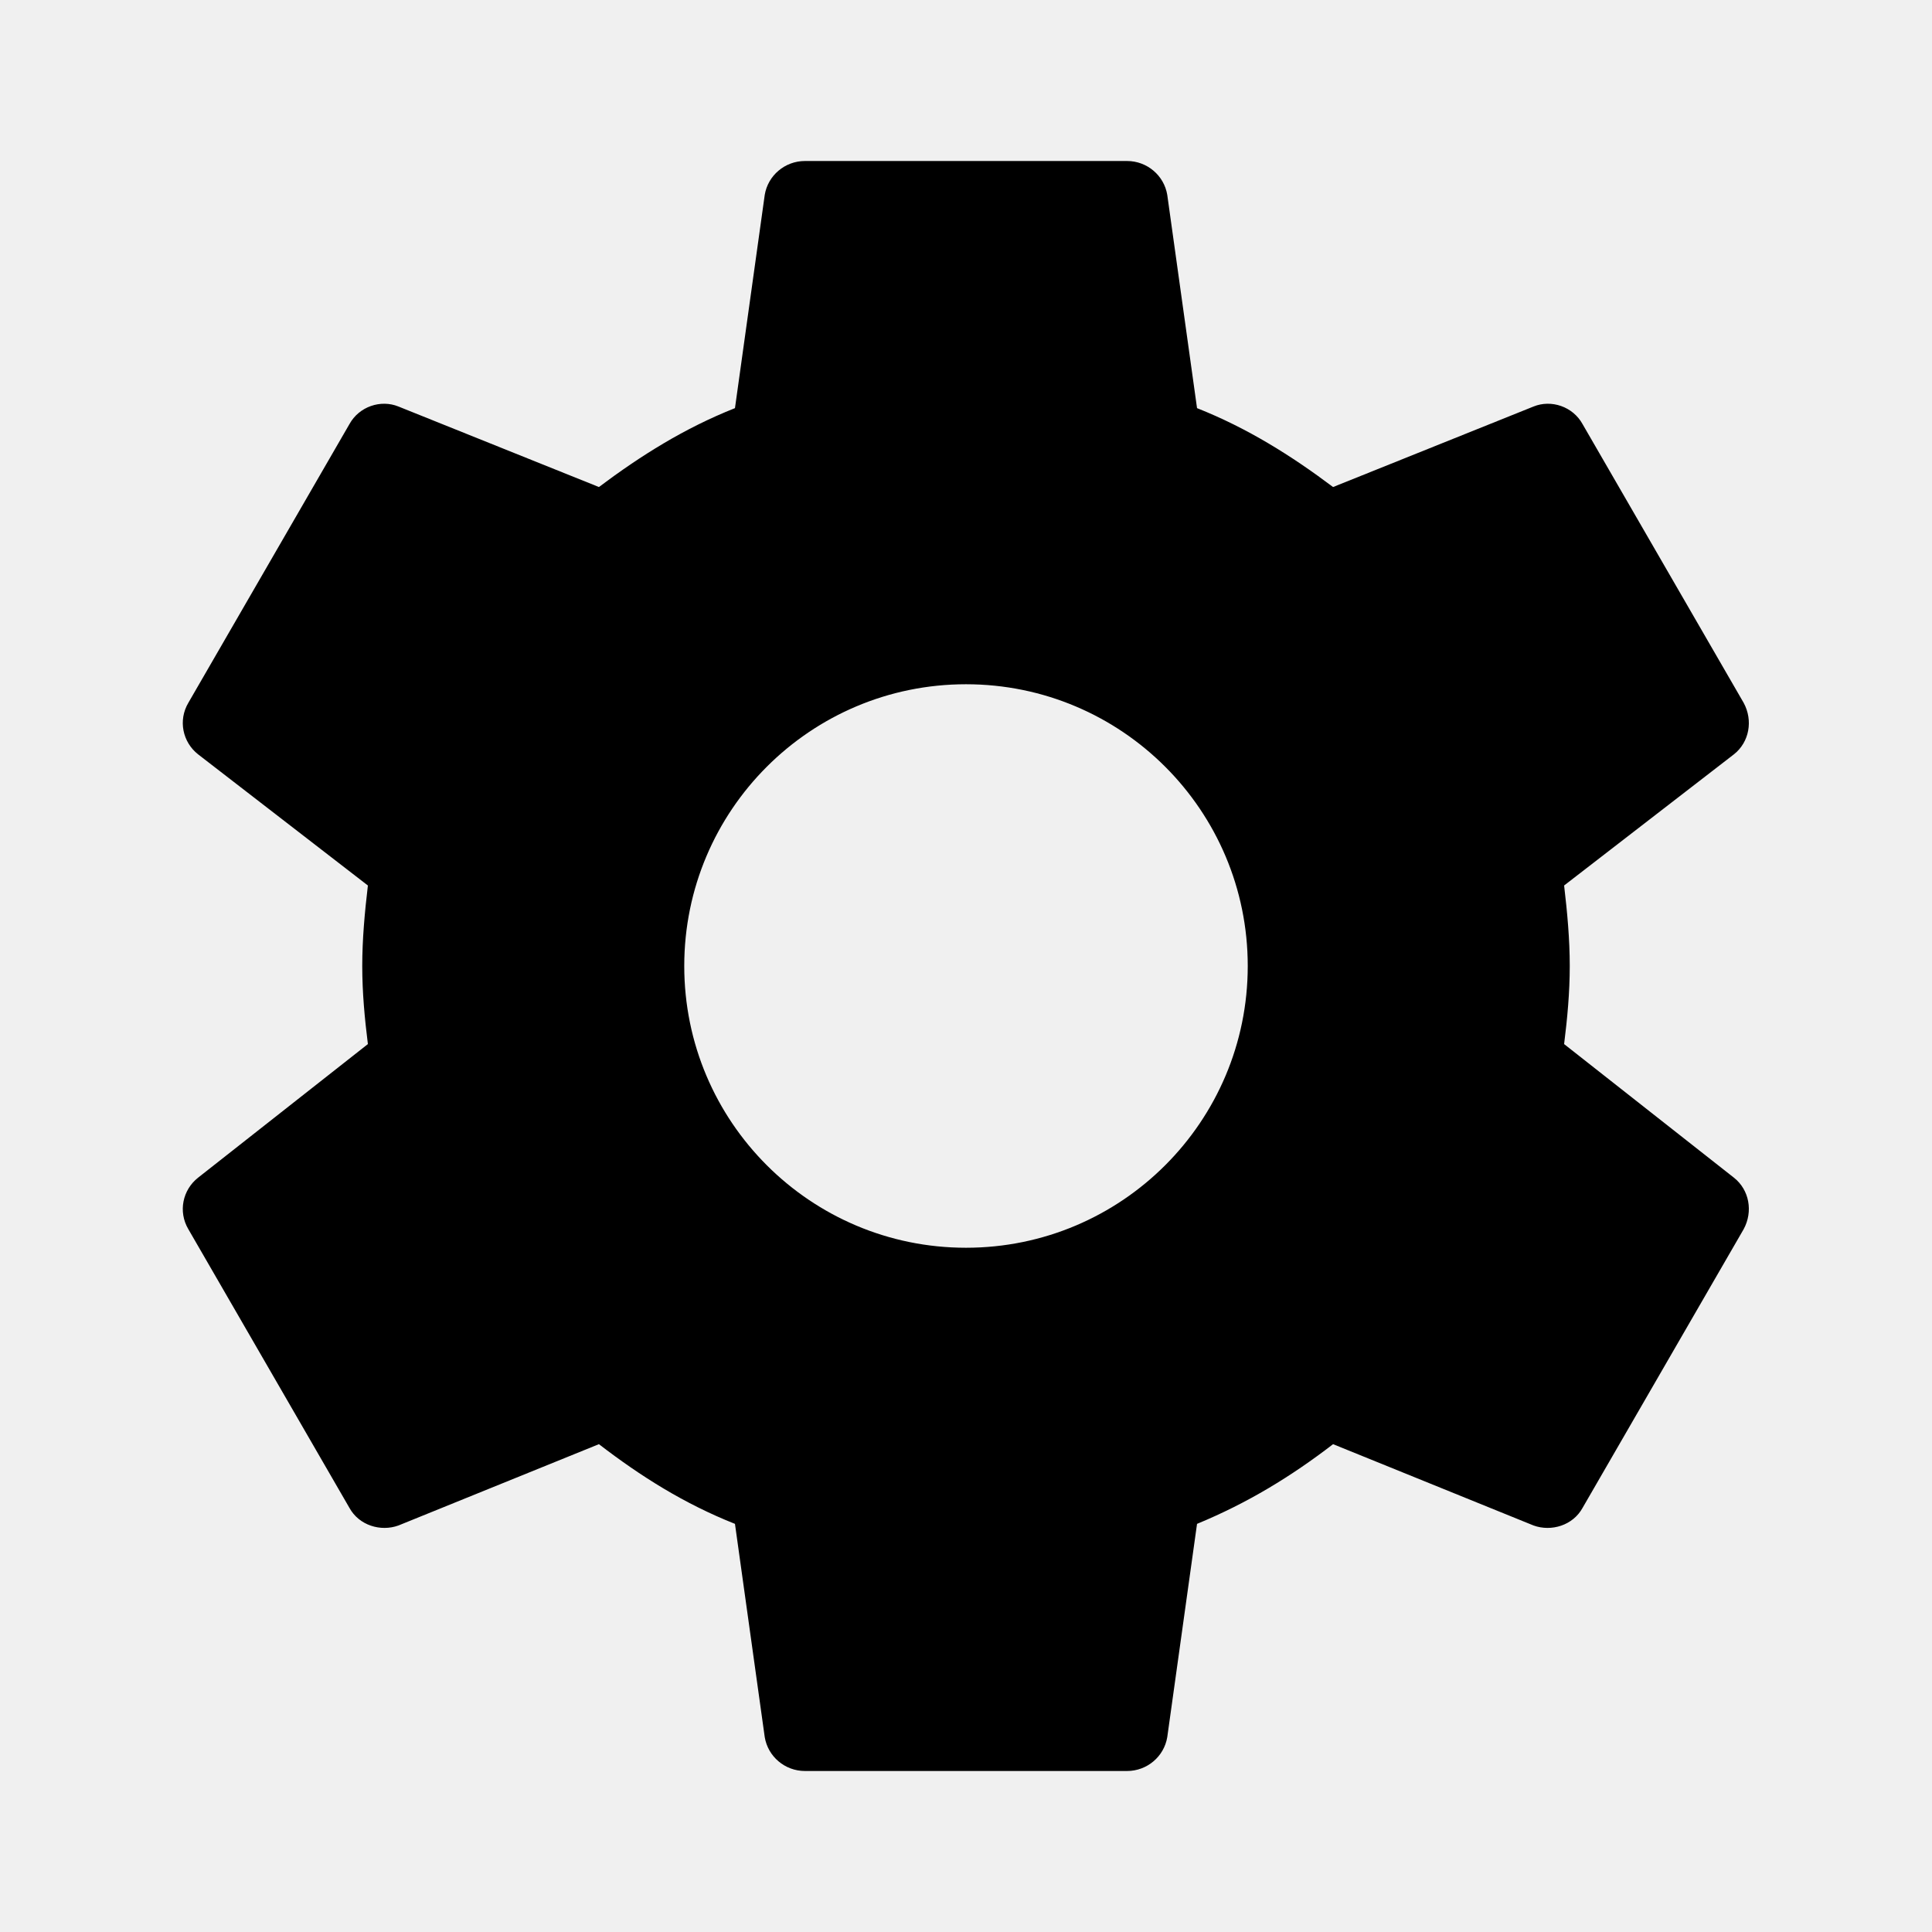
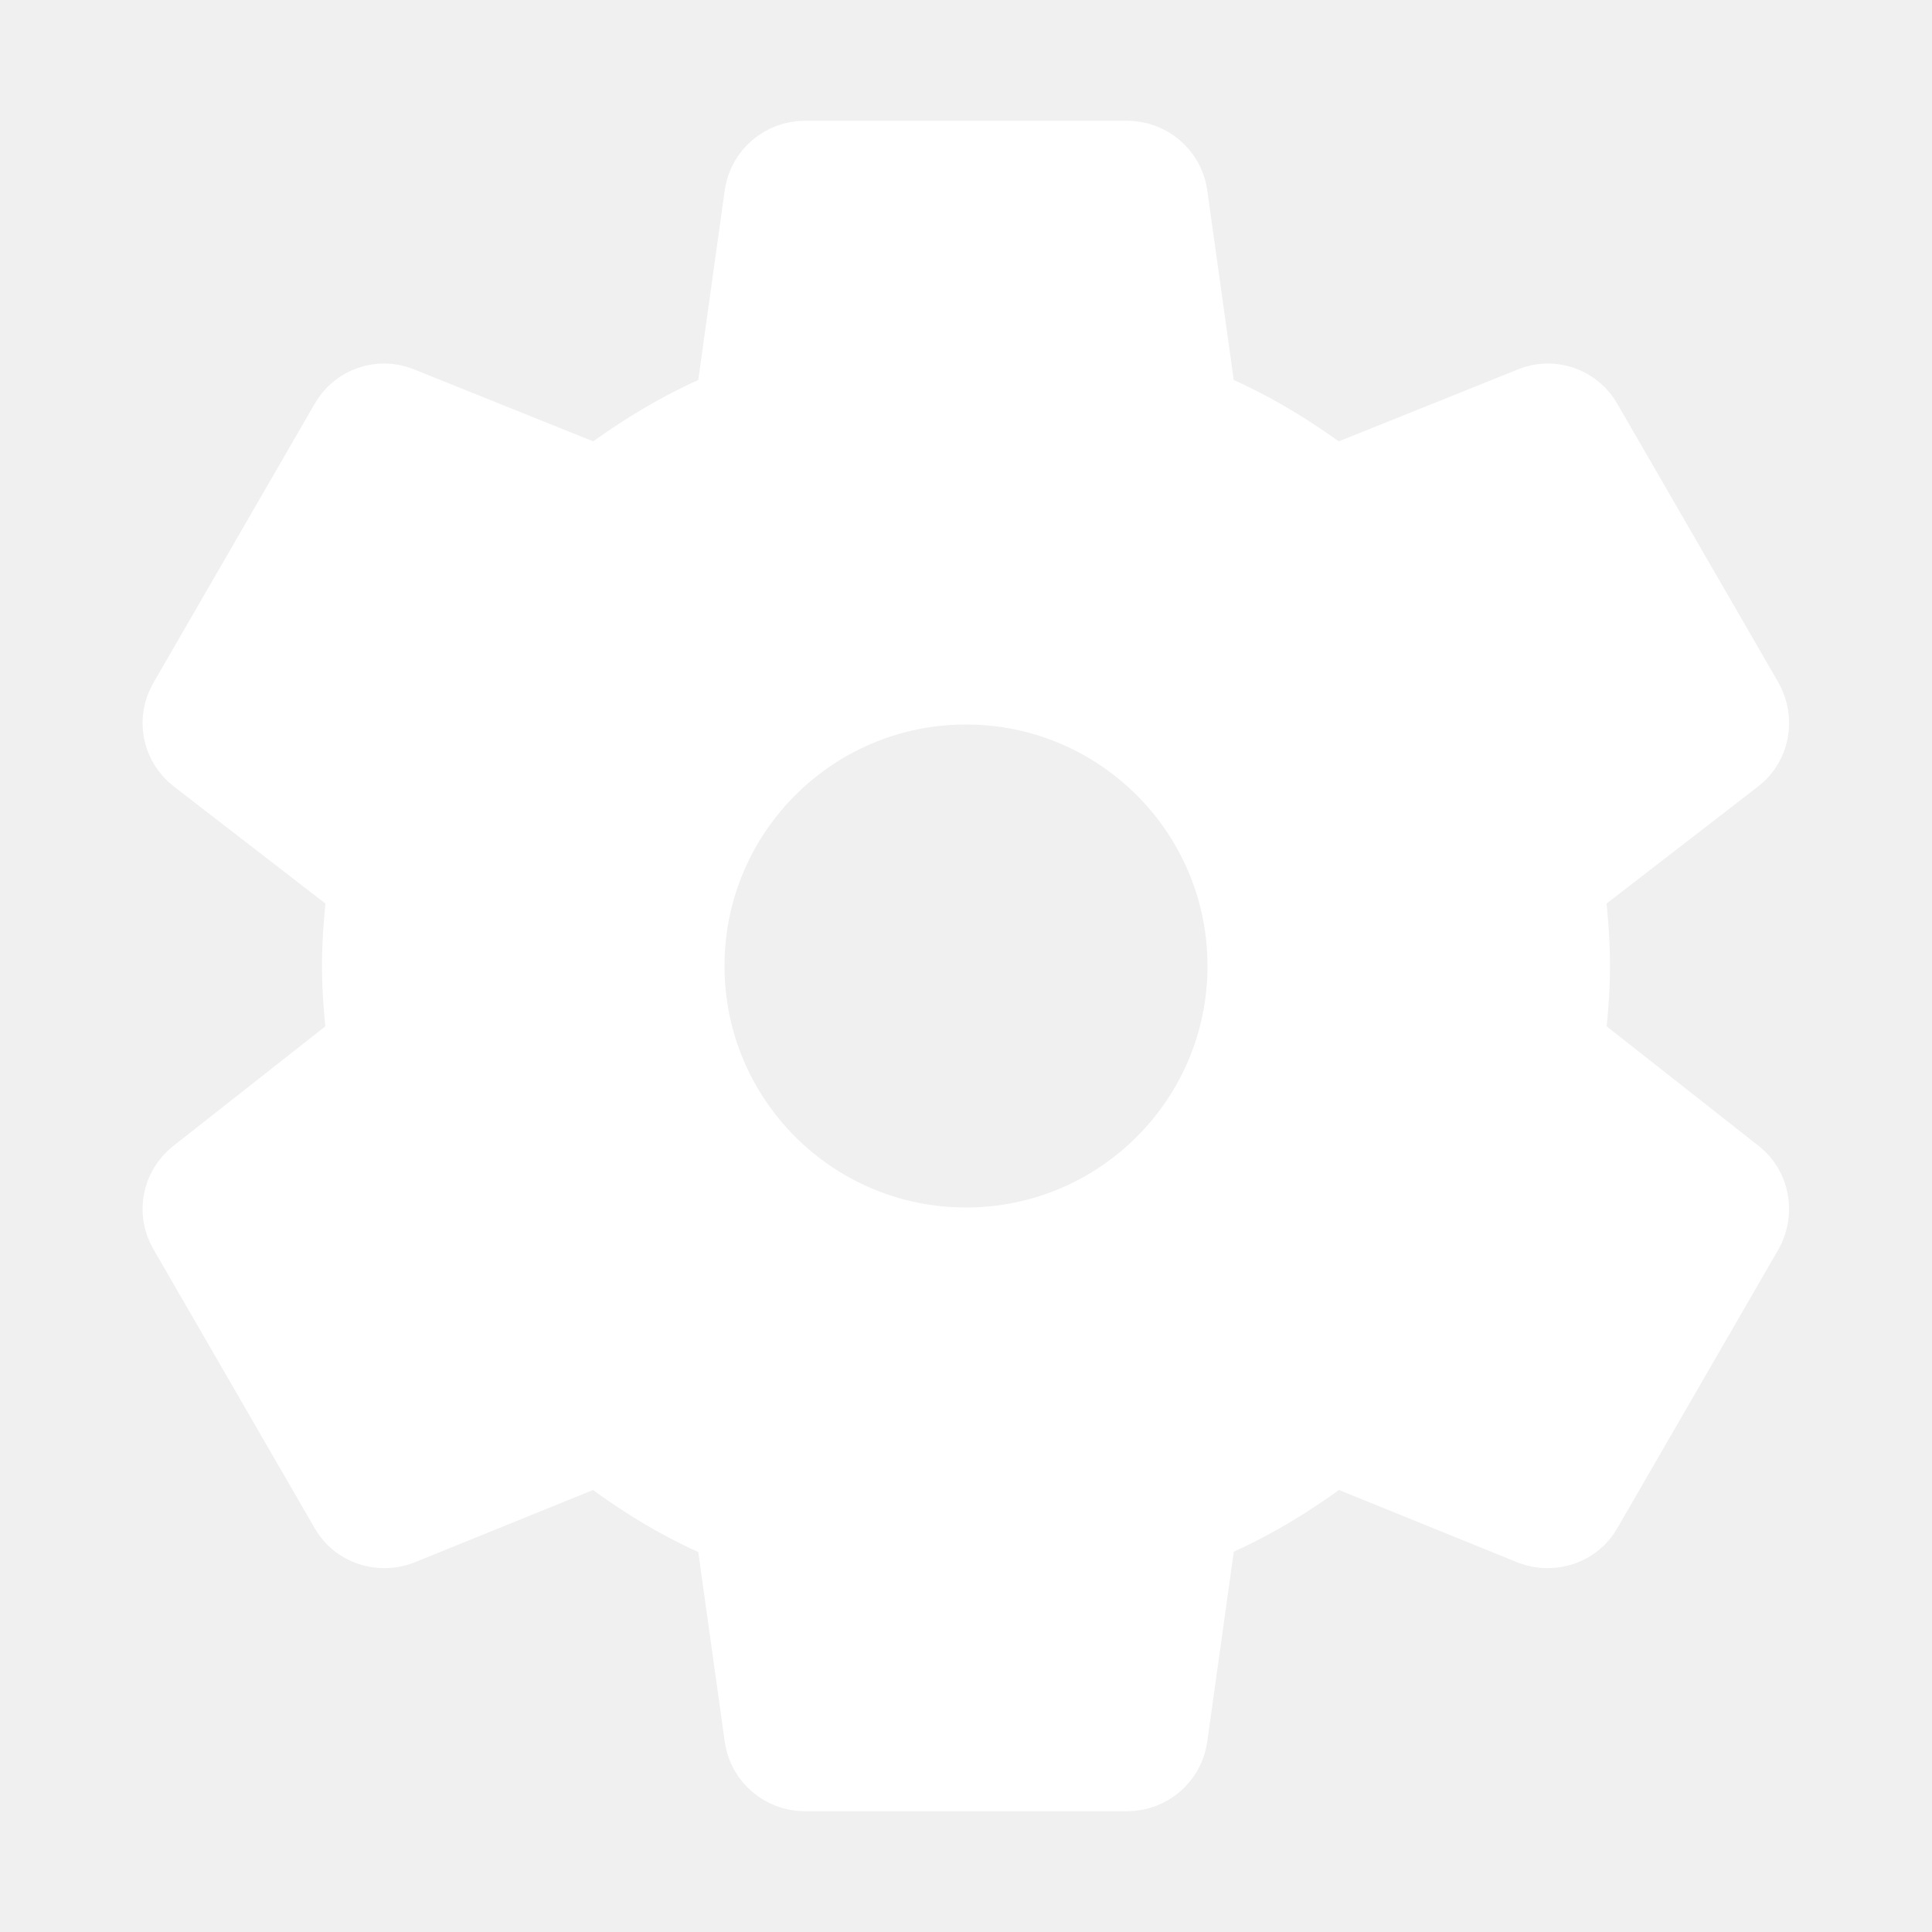
<svg xmlns="http://www.w3.org/2000/svg" viewBox="0 0 24 24">
-   <path d="M12,15.5A3.5,3.5 0 0,1 8.5,12A3.5,3.5 0 0,1 12,8.5A3.5,3.5 0 0,1 15.5,12A3.5,3.5 0 0,1 12,15.5M19.43,12.97C19.47,12.65 19.5,12.33 19.5,12C19.5,11.67 19.47,11.34 19.43,11L21.54,9.37C21.73,9.22 21.78,8.95 21.66,8.73L19.66,5.27C19.54,5.05 19.27,4.96 19.05,5.05L16.56,6.05C16.04,5.66 15.5,5.32 14.87,5.07L14.5,2.42C14.46,2.18 14.25,2 14,2H10C9.75,2 9.54,2.18 9.5,2.42L9.13,5.07C8.5,5.32 7.96,5.66 7.44,6.05L4.95,5.05C4.73,4.96 4.46,5.05 4.34,5.27L2.34,8.73C2.21,8.95 2.27,9.22 2.46,9.37L4.57,11C4.53,11.34 4.5,11.67 4.5,12C4.5,12.33 4.53,12.65 4.57,12.97L2.46,14.63C2.27,14.78 2.21,15.05 2.34,15.27L4.34,18.73C4.46,18.95 4.73,19.03 4.95,18.95L7.44,17.94C7.96,18.34 8.5,18.68 9.13,18.93L9.5,21.58C9.54,21.82 9.75,22 10,22H14C14.25,22 14.46,21.82 14.5,21.58L14.87,18.93C15.5,18.67 16.04,18.34 16.56,17.94L19.05,18.95C19.27,19.03 19.54,18.95 19.66,18.73L21.66,15.27C21.78,15.05 21.73,14.78 21.54,14.63L19.43,12.97Z" />
+   <path fill="white" stroke="white" d="M12,15.5A3.5,3.5 0 0,1 8.5,12A3.5,3.5 0 0,1 12,8.5A3.5,3.5 0 0,1 15.5,12A3.5,3.5 0 0,1 12,15.5M19.43,12.97C19.47,12.65 19.5,12.33 19.5,12C19.5,11.67 19.47,11.34 19.43,11L21.54,9.37C21.73,9.22 21.78,8.95 21.66,8.73L19.66,5.27C19.54,5.05 19.27,4.96 19.05,5.05L16.56,6.05C16.04,5.66 15.5,5.32 14.87,5.07L14.5,2.42C14.46,2.18 14.25,2 14,2H10C9.75,2 9.54,2.18 9.5,2.42L9.13,5.07C8.5,5.32 7.96,5.66 7.44,6.05L4.95,5.05C4.73,4.96 4.46,5.05 4.34,5.27L2.34,8.73C2.21,8.95 2.27,9.22 2.46,9.37L4.57,11C4.53,11.34 4.5,11.67 4.5,12C4.5,12.33 4.53,12.65 4.57,12.97L2.46,14.63C2.27,14.78 2.21,15.05 2.34,15.27L4.34,18.73C4.46,18.95 4.73,19.03 4.95,18.95L7.44,17.94C7.96,18.34 8.5,18.68 9.13,18.93L9.5,21.58C9.54,21.82 9.75,22 10,22H14C14.25,22 14.46,21.82 14.5,21.58L14.87,18.93C15.5,18.67 16.04,18.34 16.56,17.94L19.05,18.95C19.27,19.03 19.54,18.95 19.66,18.73L21.66,15.27C21.78,15.05 21.73,14.78 21.54,14.63L19.43,12.97Z" />
</svg>
